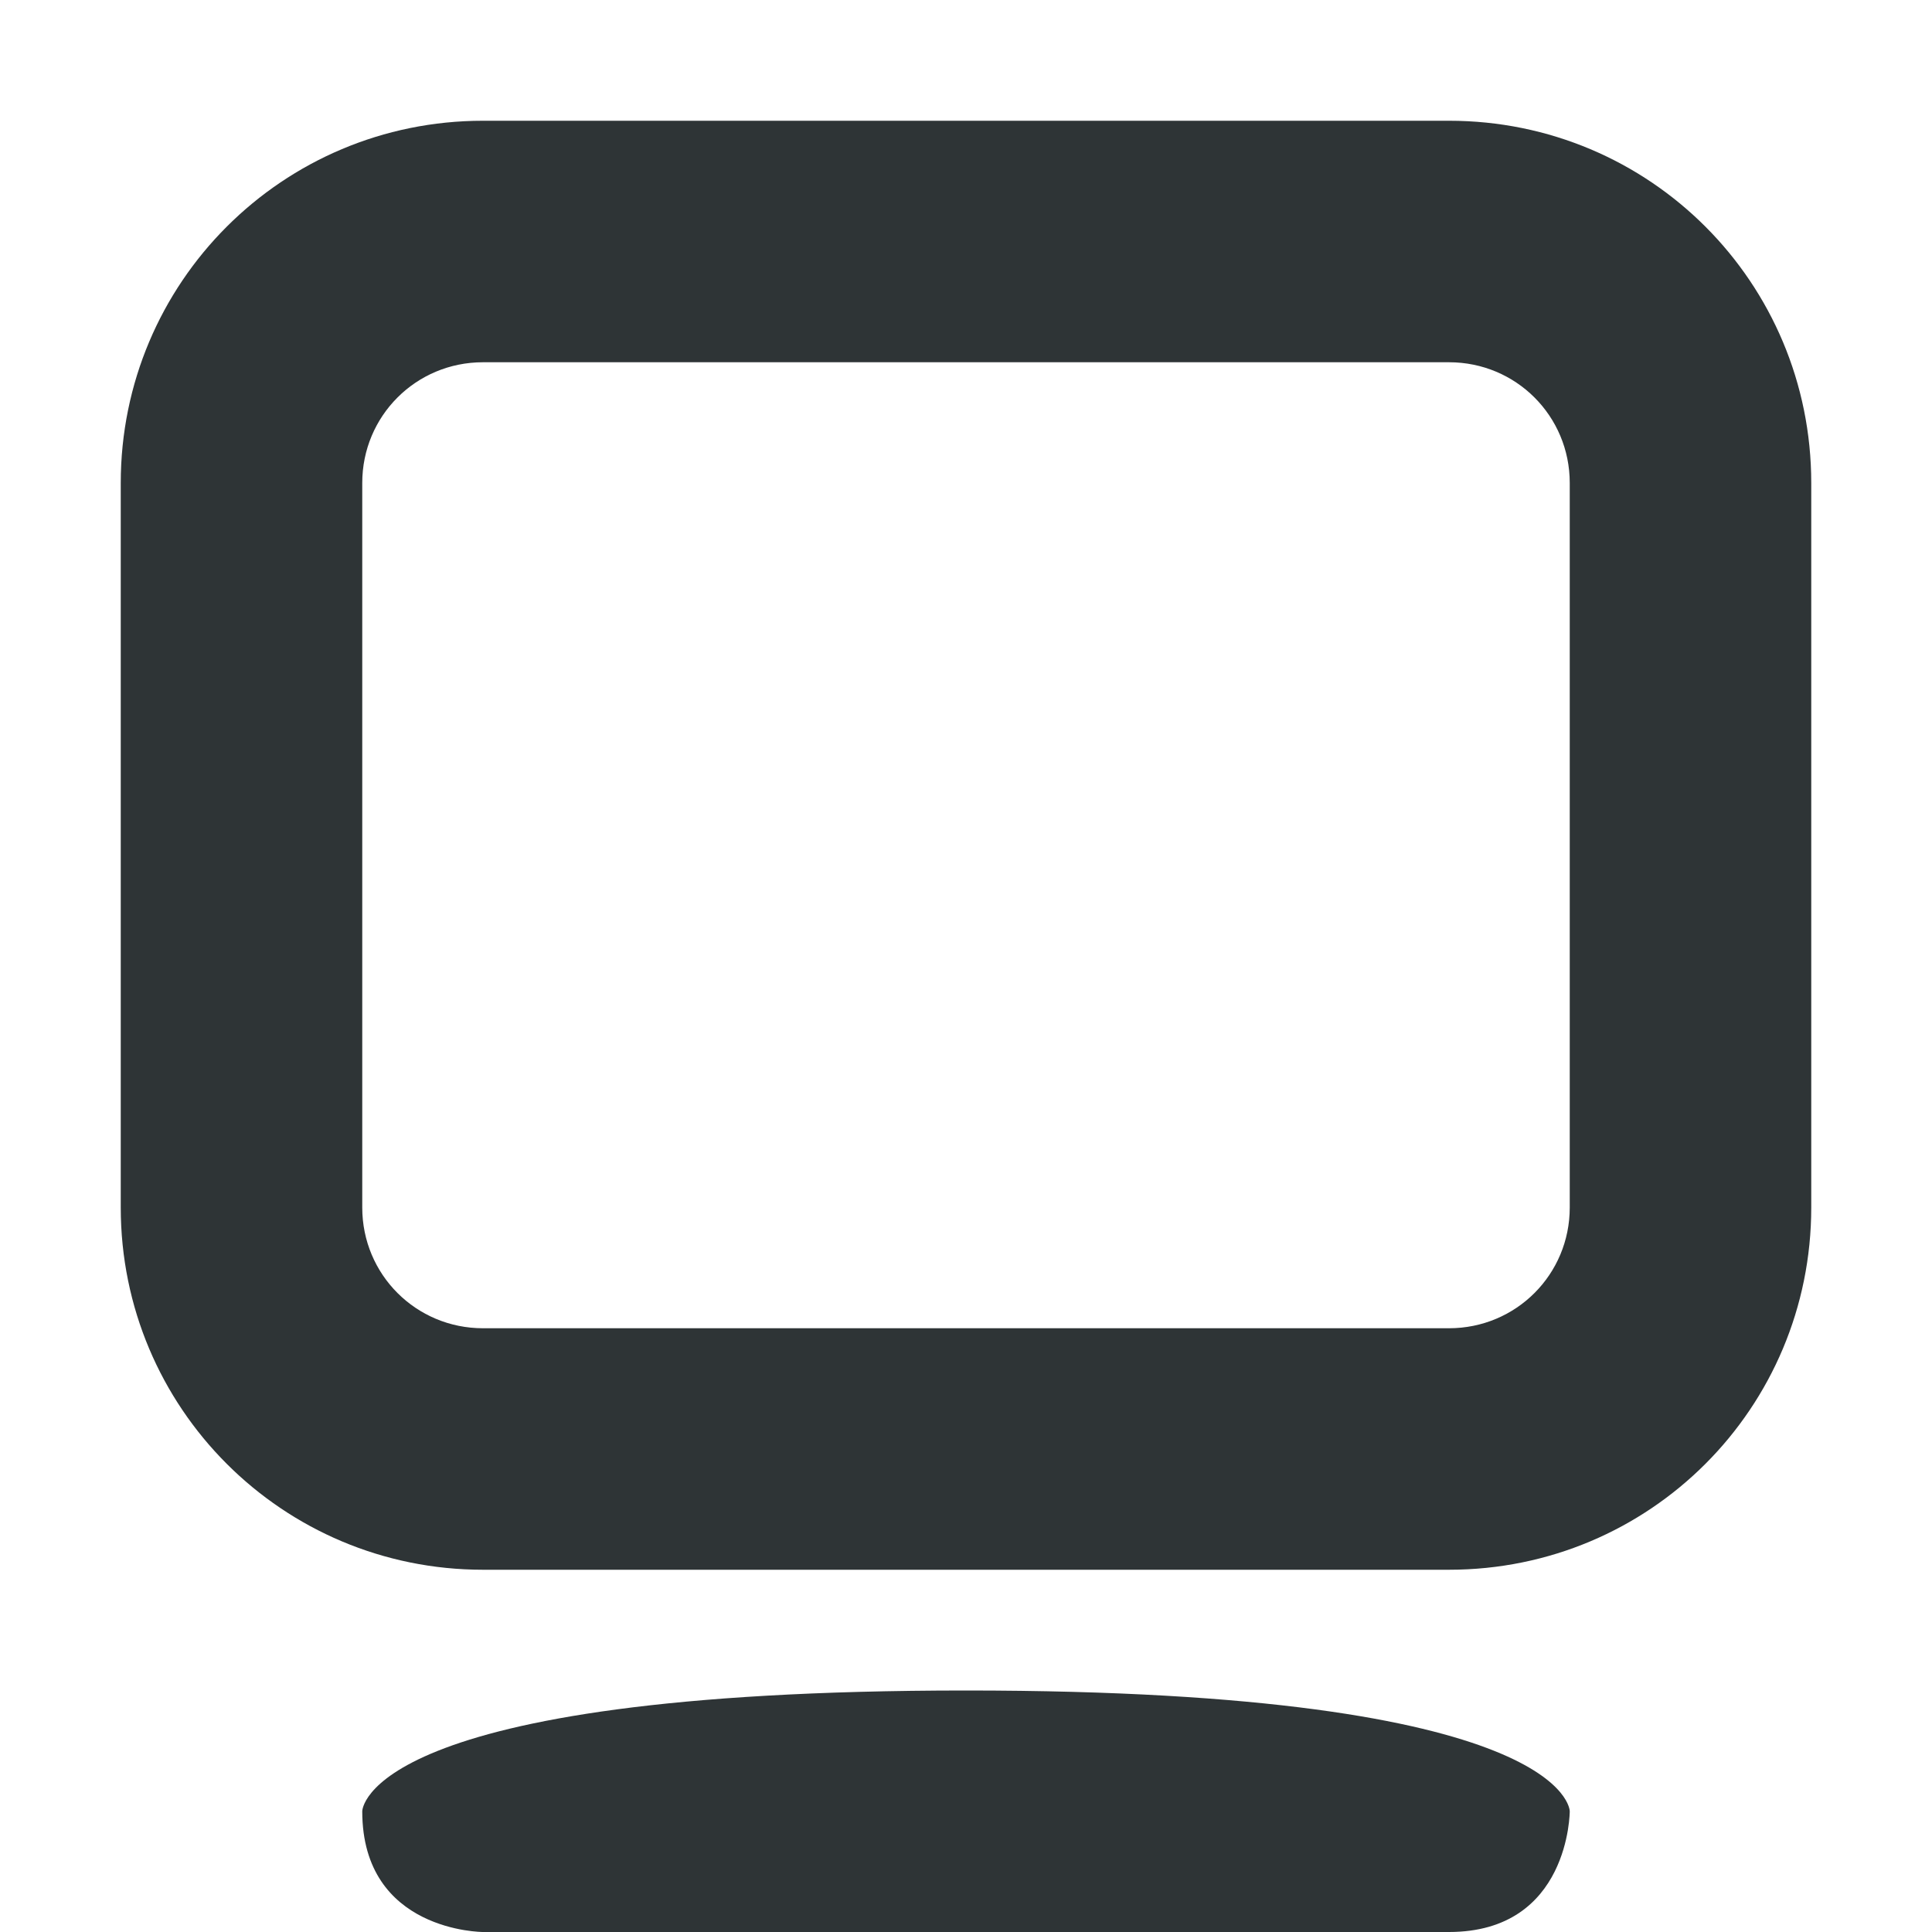
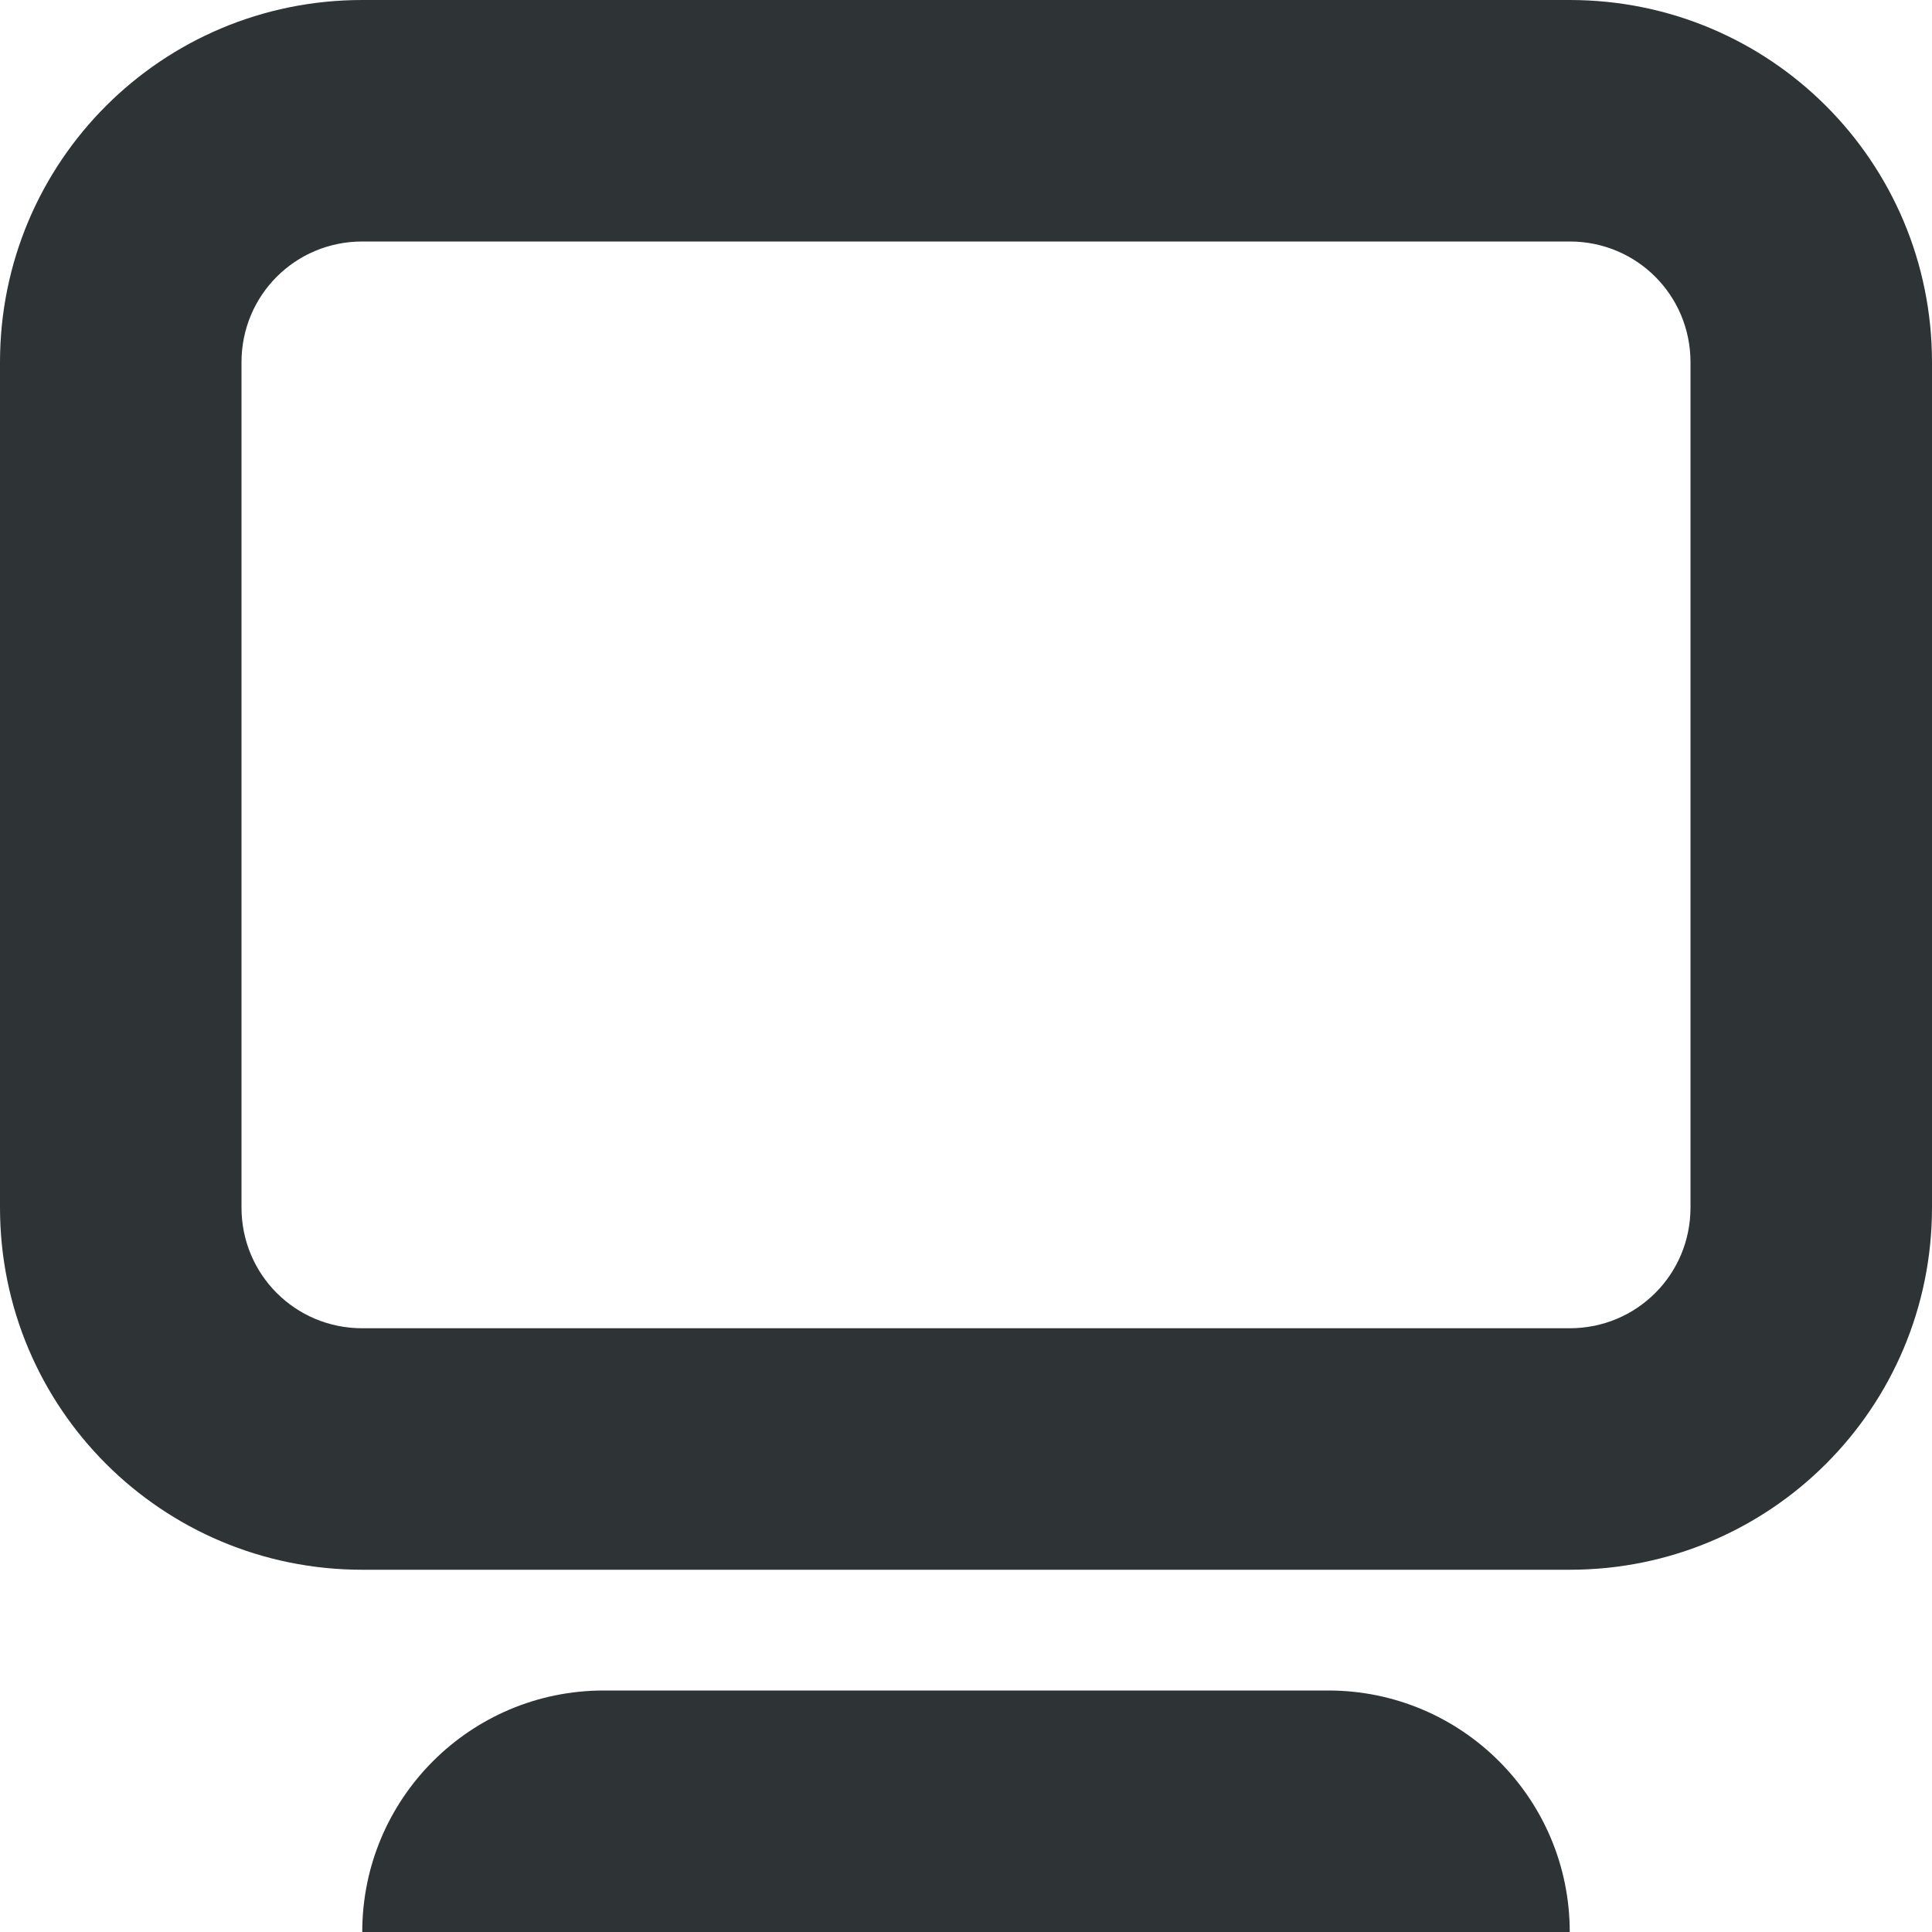
<svg xmlns="http://www.w3.org/2000/svg" height="16px" viewBox="0 0 16 16" width="16px">
-   <g fill="#2e3436">
-     <path d="m 12 1 c 1.664 0 3 1.34 3 3 v 6 c 0 1.66 -1.336 3 -3 3 h -8 c -1.66 0 -3 -1.34 -3 -3 v -6 c 0 -1.66 1.34 -3 3 -3 z m 0 2 h -8 c -0.555 0 -1 0.445 -1 1 v 6 c 0 0.555 0.445 1 1 1 h 8 c 0.555 0 1 -0.445 1 -1 v -6 c 0 -0.555 -0.445 -1 -1 -1 z m 0 0" />
-     <path d="m 8 14 c -5 0 -5 1 -5 1 c 0 1 1 1 1 1 h 8 c 1 0 1 -1 1 -1 s 0 -1 -5 -1 z m 0 0" />
-   </g>
+   <path d="m 3 0 c -1.66 0 -3 1.34 -3 3 v 7 c 0 1.66 1.34 3 3 3 h 10 c 1.66 0 3 -1.34 3 -3 v -7 c 0 -1.66 -1.34 -3 -3 -3 z m 0 2 h 10 c 0.555 0 1 0.445 1 1 v 7 c 0 0.555 -0.445 1 -1 1 h -10 c -0.555 0 -1 -0.445 -1 -1 v -7 c 0 -0.555 0.445 -1 1 -1 z m 2 12 c -1.105 0 -2 0.895 -2 2 h 10 c 0 -1.105 -0.895 -2 -2 -2 z m 0 0" fill="#2e3436" />
</svg>
